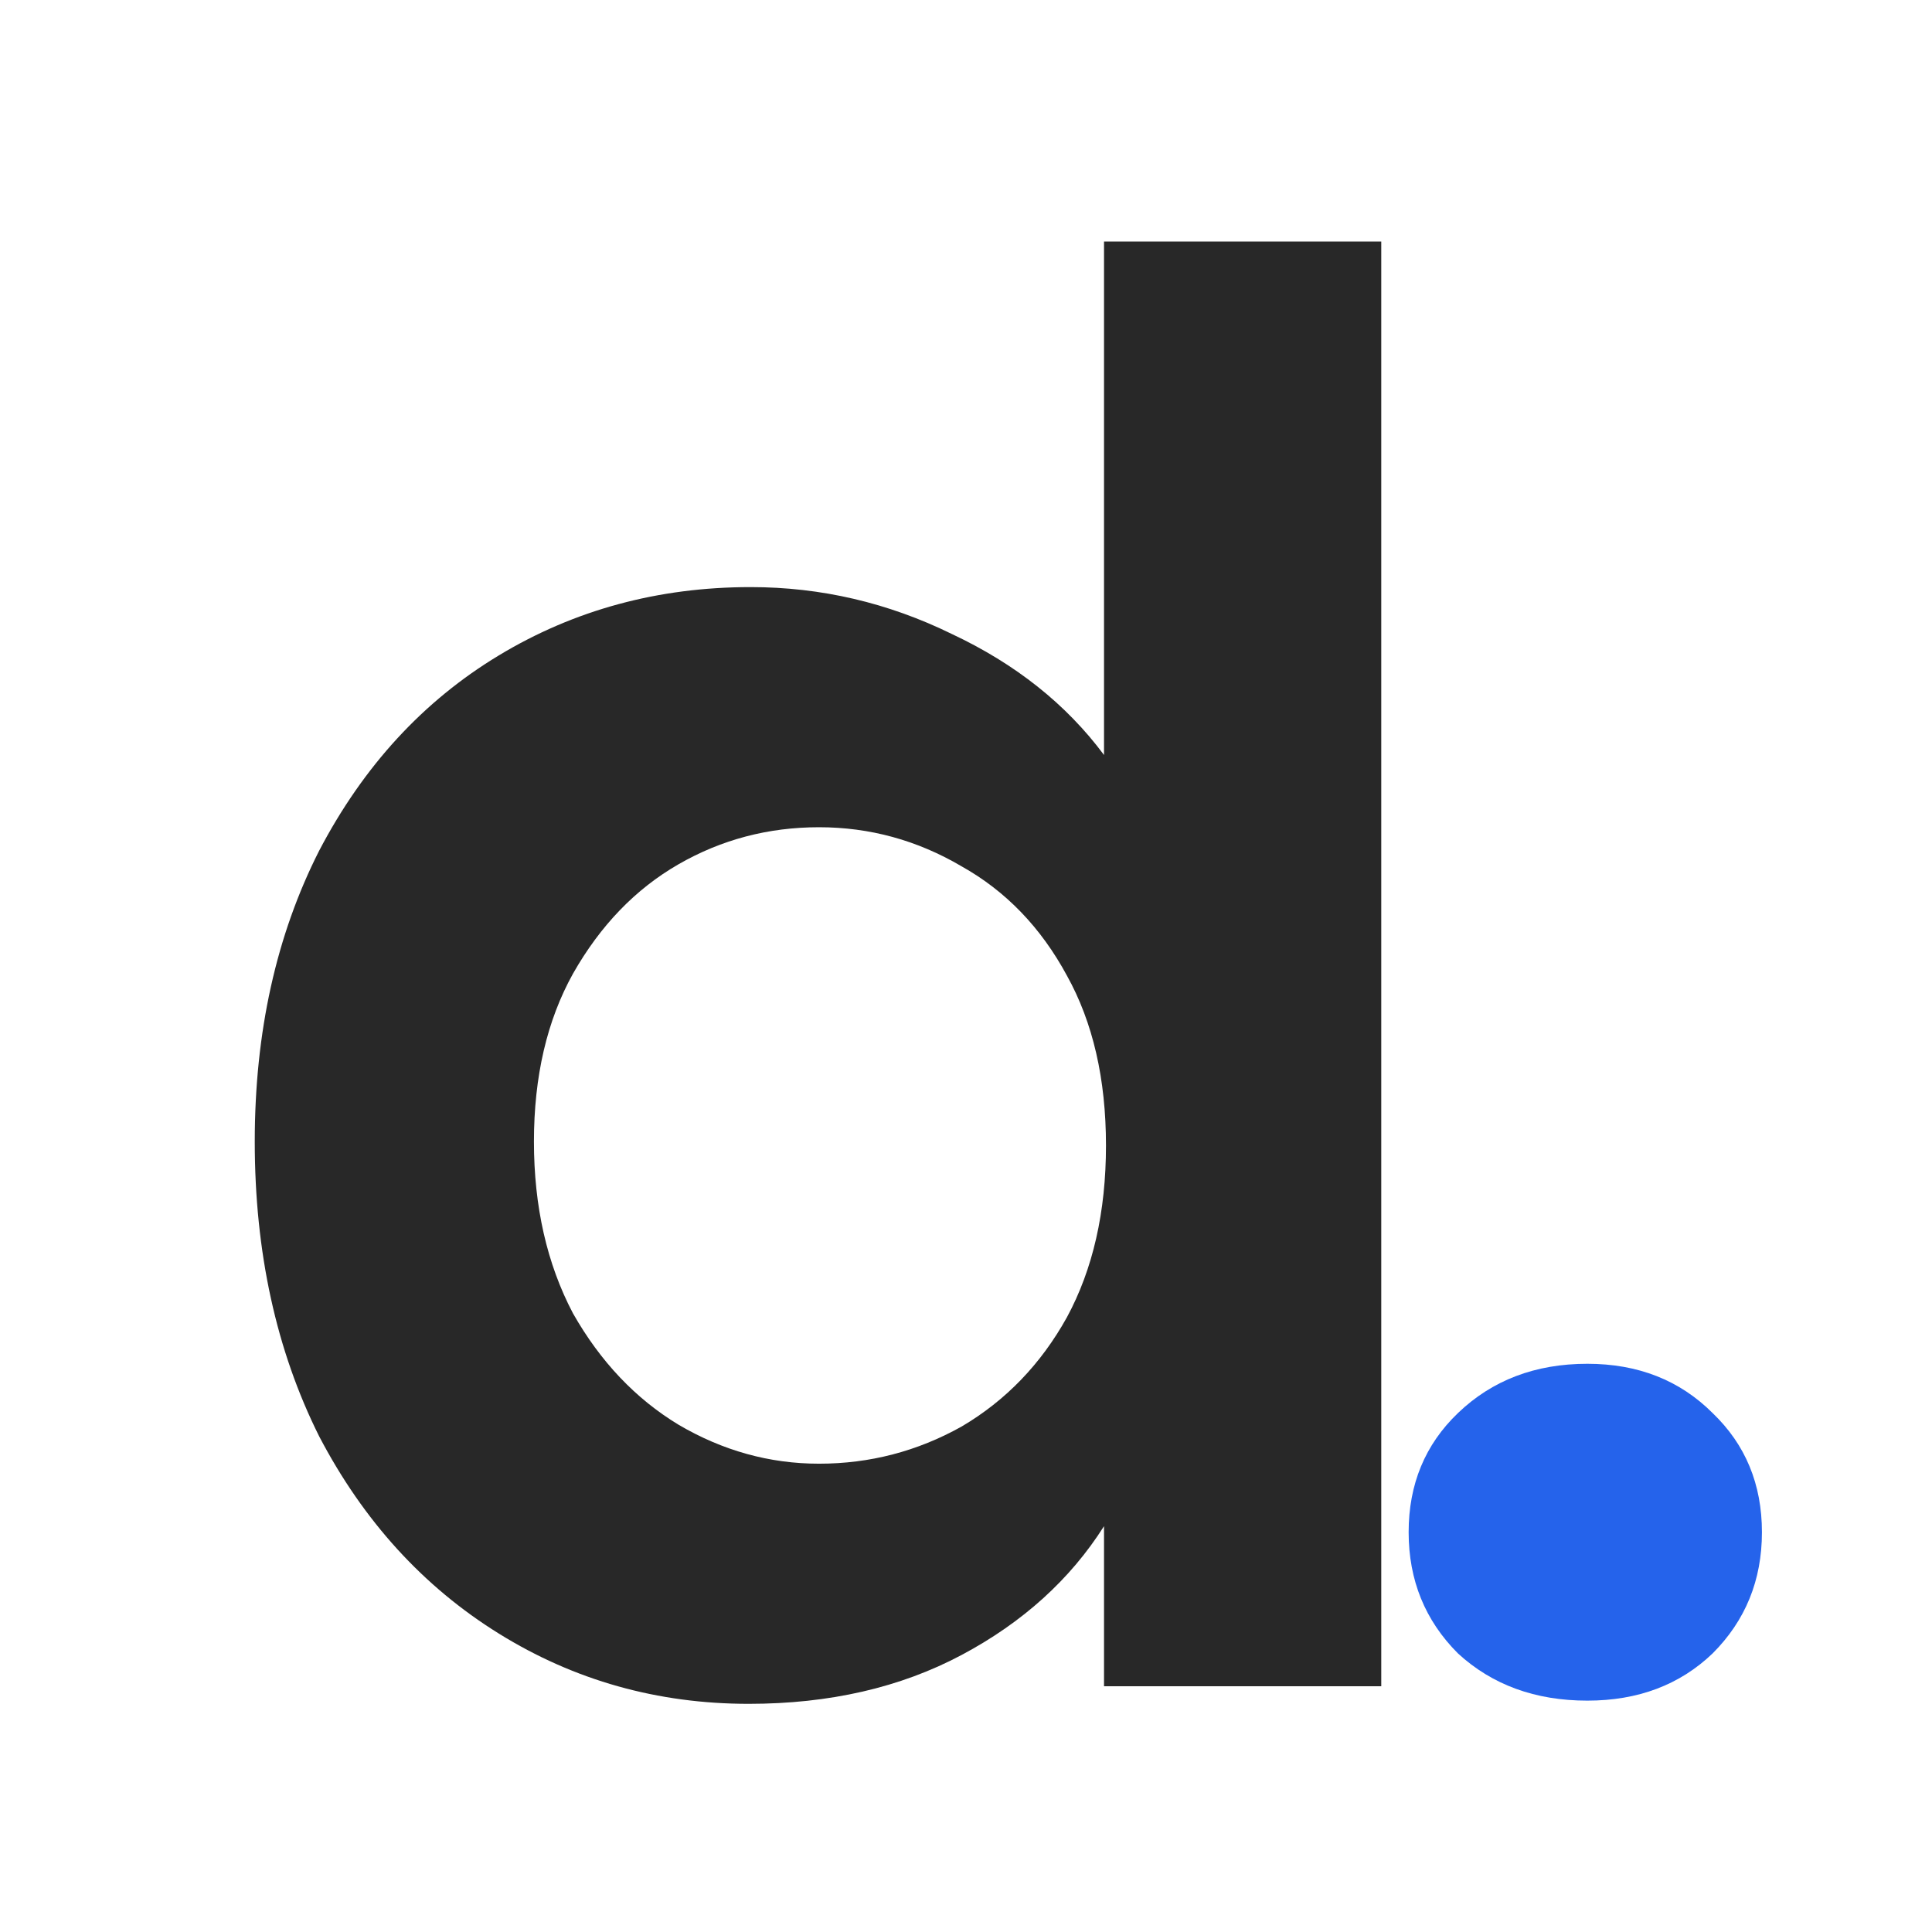
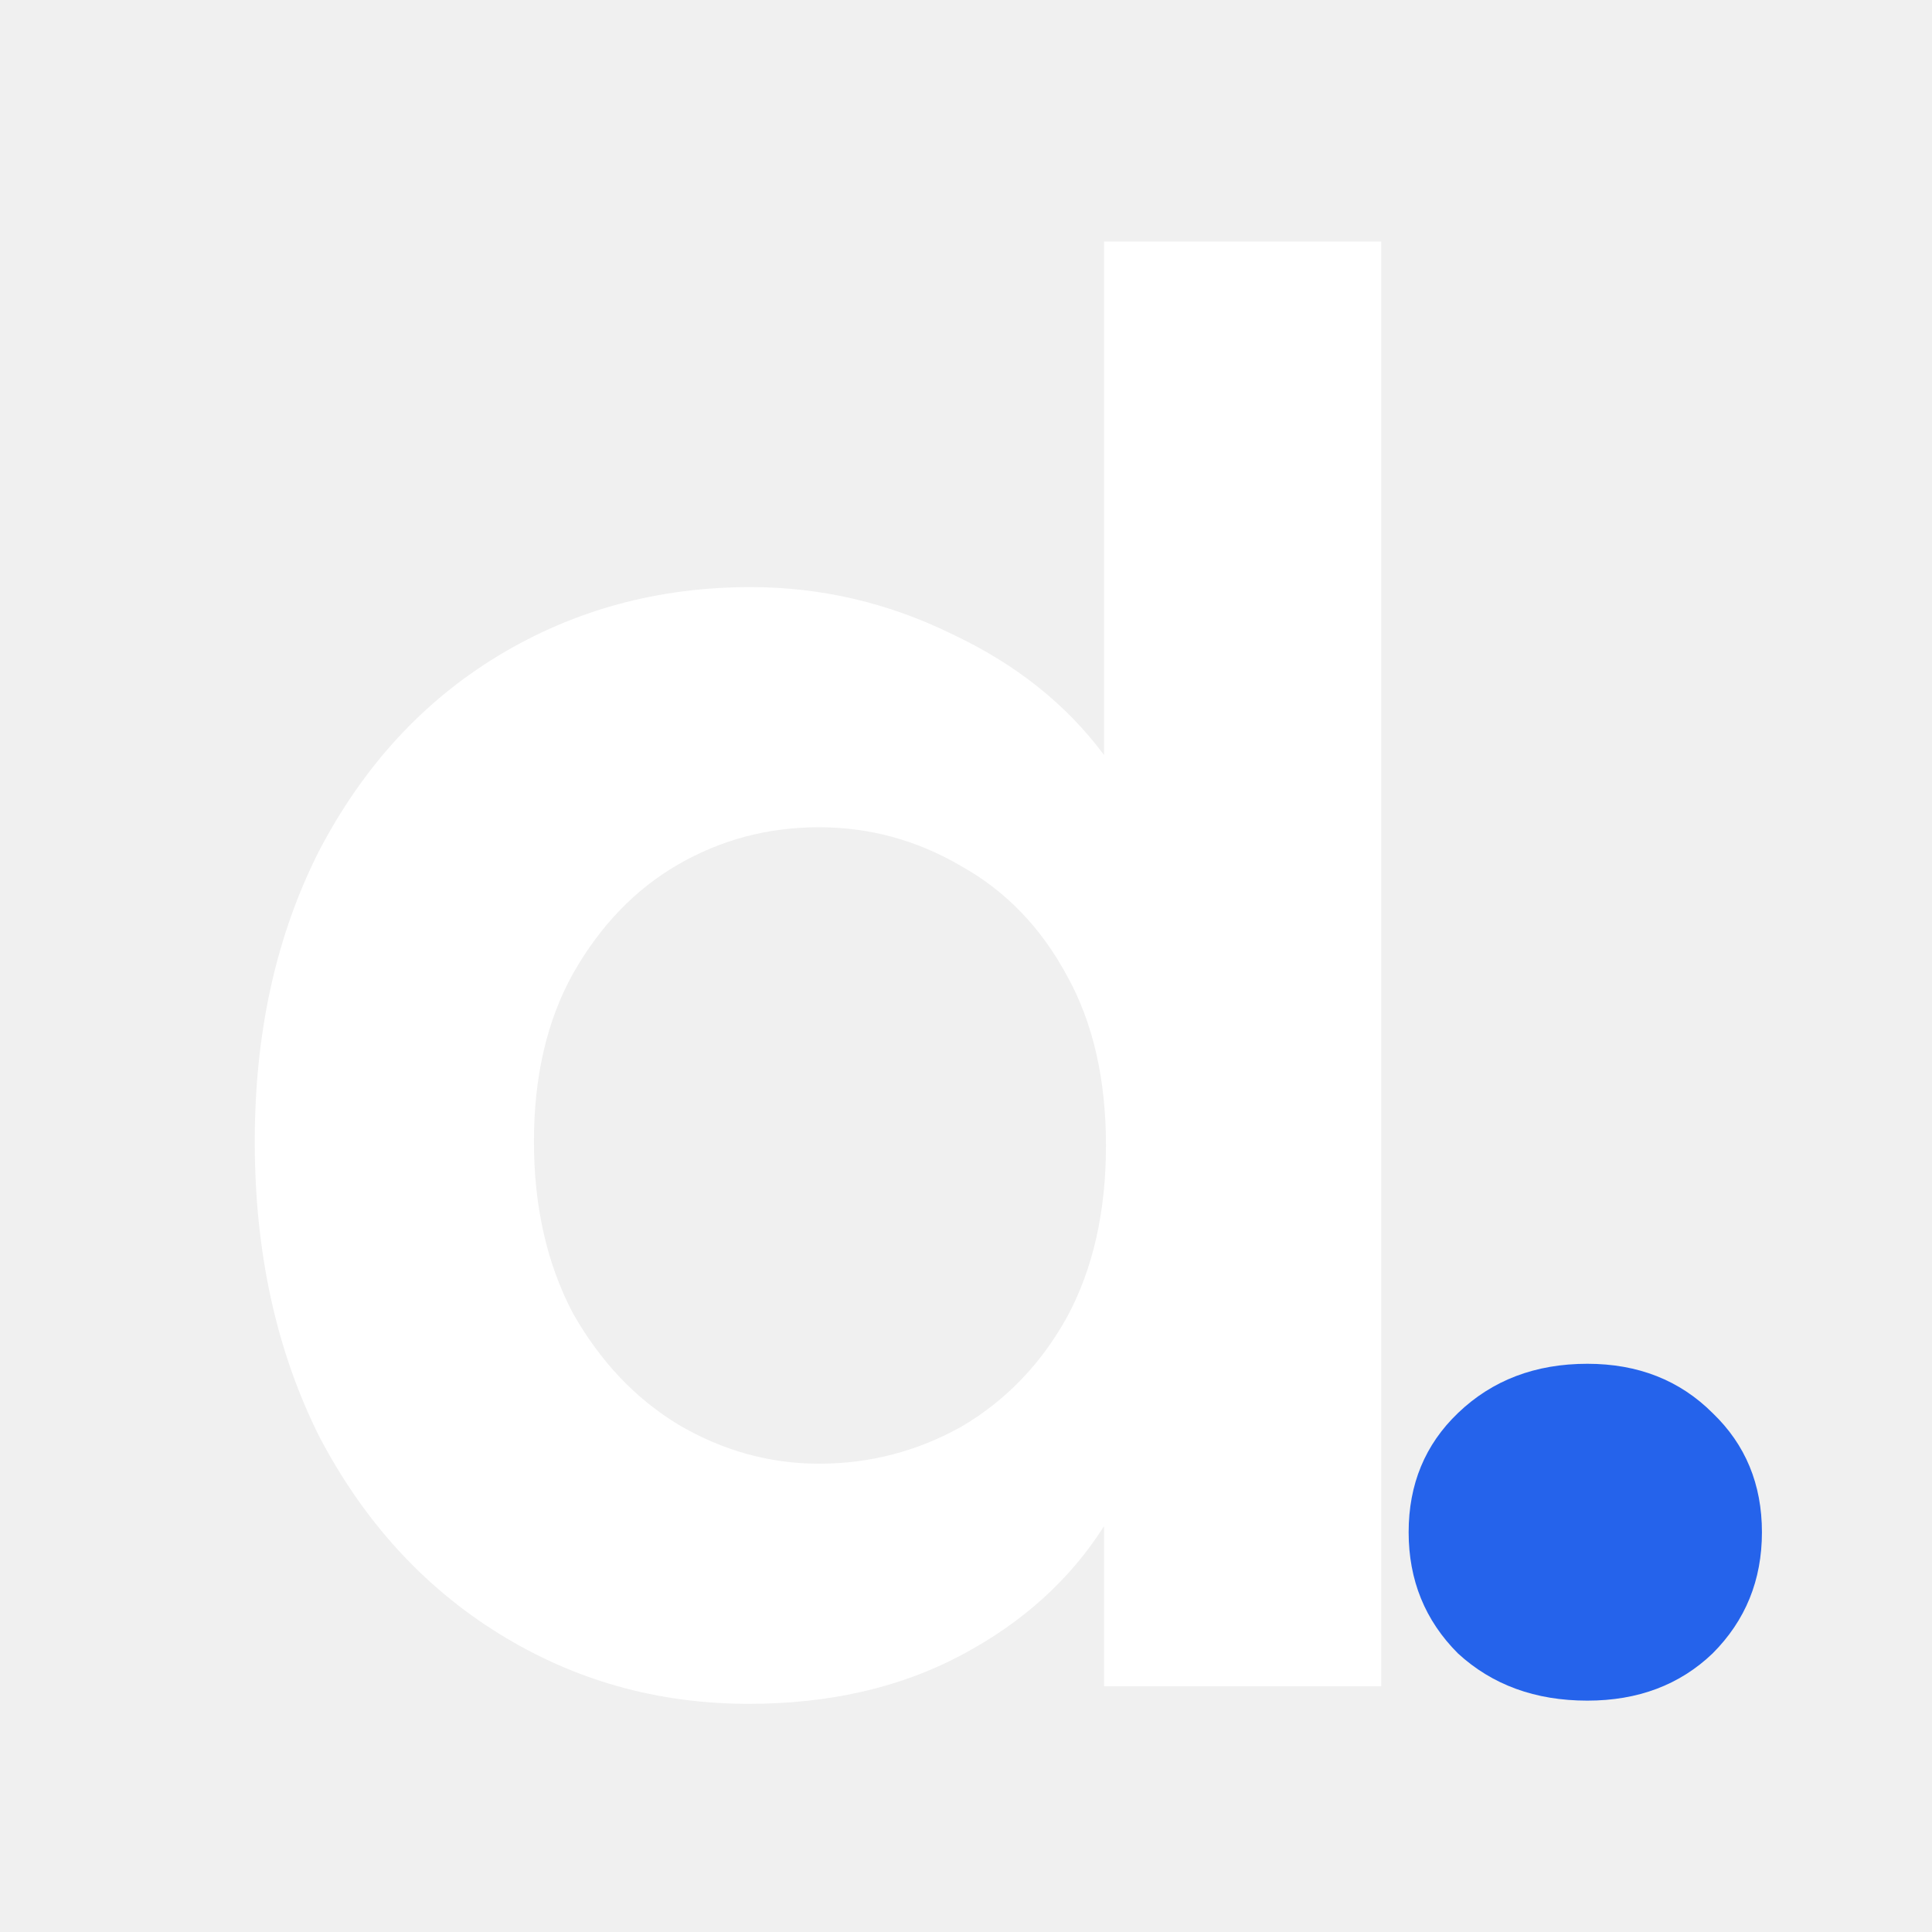
<svg xmlns="http://www.w3.org/2000/svg" width="1140" height="1140" viewBox="0 0 1140 1140" fill="none">
-   <rect width="1140" height="1140" fill="white" />
-   <path d="M150.323 673.592C150.323 609.08 162.995 551.864 188.339 501.944C214.451 452.024 249.779 413.624 294.323 386.744C338.867 359.864 388.403 346.424 442.931 346.424C484.403 346.424 523.955 355.64 561.587 374.072C599.219 391.736 629.171 415.544 651.443 445.496V142.52H815.027V995H651.443V900.536C631.475 932.024 603.443 957.368 567.347 976.568C531.251 995.768 489.395 1005.37 441.779 1005.37C388.019 1005.37 338.867 991.544 294.323 963.896C249.779 936.248 214.451 897.464 188.339 847.544C162.995 796.856 150.323 738.872 150.323 673.592ZM652.595 675.896C652.595 636.728 644.915 603.32 629.555 575.672C614.195 547.256 593.459 525.752 567.347 511.16C541.235 495.8 513.203 488.12 483.251 488.12C453.299 488.12 425.651 495.416 400.307 510.008C374.963 524.6 354.227 546.104 338.099 574.52C322.739 602.168 315.059 635.192 315.059 673.592C315.059 711.992 322.739 745.784 338.099 774.968C354.227 803.384 374.963 825.272 400.307 840.632C426.419 855.992 454.067 863.672 483.251 863.672C513.203 863.672 541.235 856.376 567.347 841.784C593.459 826.424 614.195 804.92 629.555 777.272C644.915 748.856 652.595 715.064 652.595 675.896Z" fill="#282828" />
+   <path d="M150.323 673.592C150.323 609.08 162.995 551.864 188.339 501.944C214.451 452.024 249.779 413.624 294.323 386.744C338.867 359.864 388.403 346.424 442.931 346.424C484.403 346.424 523.955 355.64 561.587 374.072C599.219 391.736 629.171 415.544 651.443 445.496V142.52H815.027V995H651.443V900.536C631.475 932.024 603.443 957.368 567.347 976.568C531.251 995.768 489.395 1005.37 441.779 1005.37C388.019 1005.37 338.867 991.544 294.323 963.896C249.779 936.248 214.451 897.464 188.339 847.544C162.995 796.856 150.323 738.872 150.323 673.592ZM652.595 675.896C652.595 636.728 644.915 603.32 629.555 575.672C614.195 547.256 593.459 525.752 567.347 511.16C541.235 495.8 513.203 488.12 483.251 488.12C453.299 488.12 425.651 495.416 400.307 510.008C374.963 524.6 354.227 546.104 338.099 574.52C322.739 602.168 315.059 635.192 315.059 673.592C315.059 711.992 322.739 745.784 338.099 774.968C354.227 803.384 374.963 825.272 400.307 840.632C426.419 855.992 454.067 863.672 483.251 863.672C513.203 863.672 541.235 856.376 567.347 841.784C593.459 826.424 614.195 804.92 629.555 777.272C644.915 748.856 652.595 715.064 652.595 675.896Z" fill="white" />
  <path d="M936.629 1003.48C905.925 1003.48 880.473 994.192 860.273 975.608C840.881 956.216 831.185 932.38 831.185 904.1C831.185 875.82 840.881 852.388 860.273 833.804C880.473 814.412 905.925 804.716 936.629 804.716C966.525 804.716 991.169 814.412 1010.56 833.804C1029.95 852.388 1039.65 875.82 1039.65 904.1C1039.65 932.38 1029.95 956.216 1010.56 975.608C991.169 994.192 966.525 1003.48 936.629 1003.48Z" fill="#2563EB" />
</svg>
